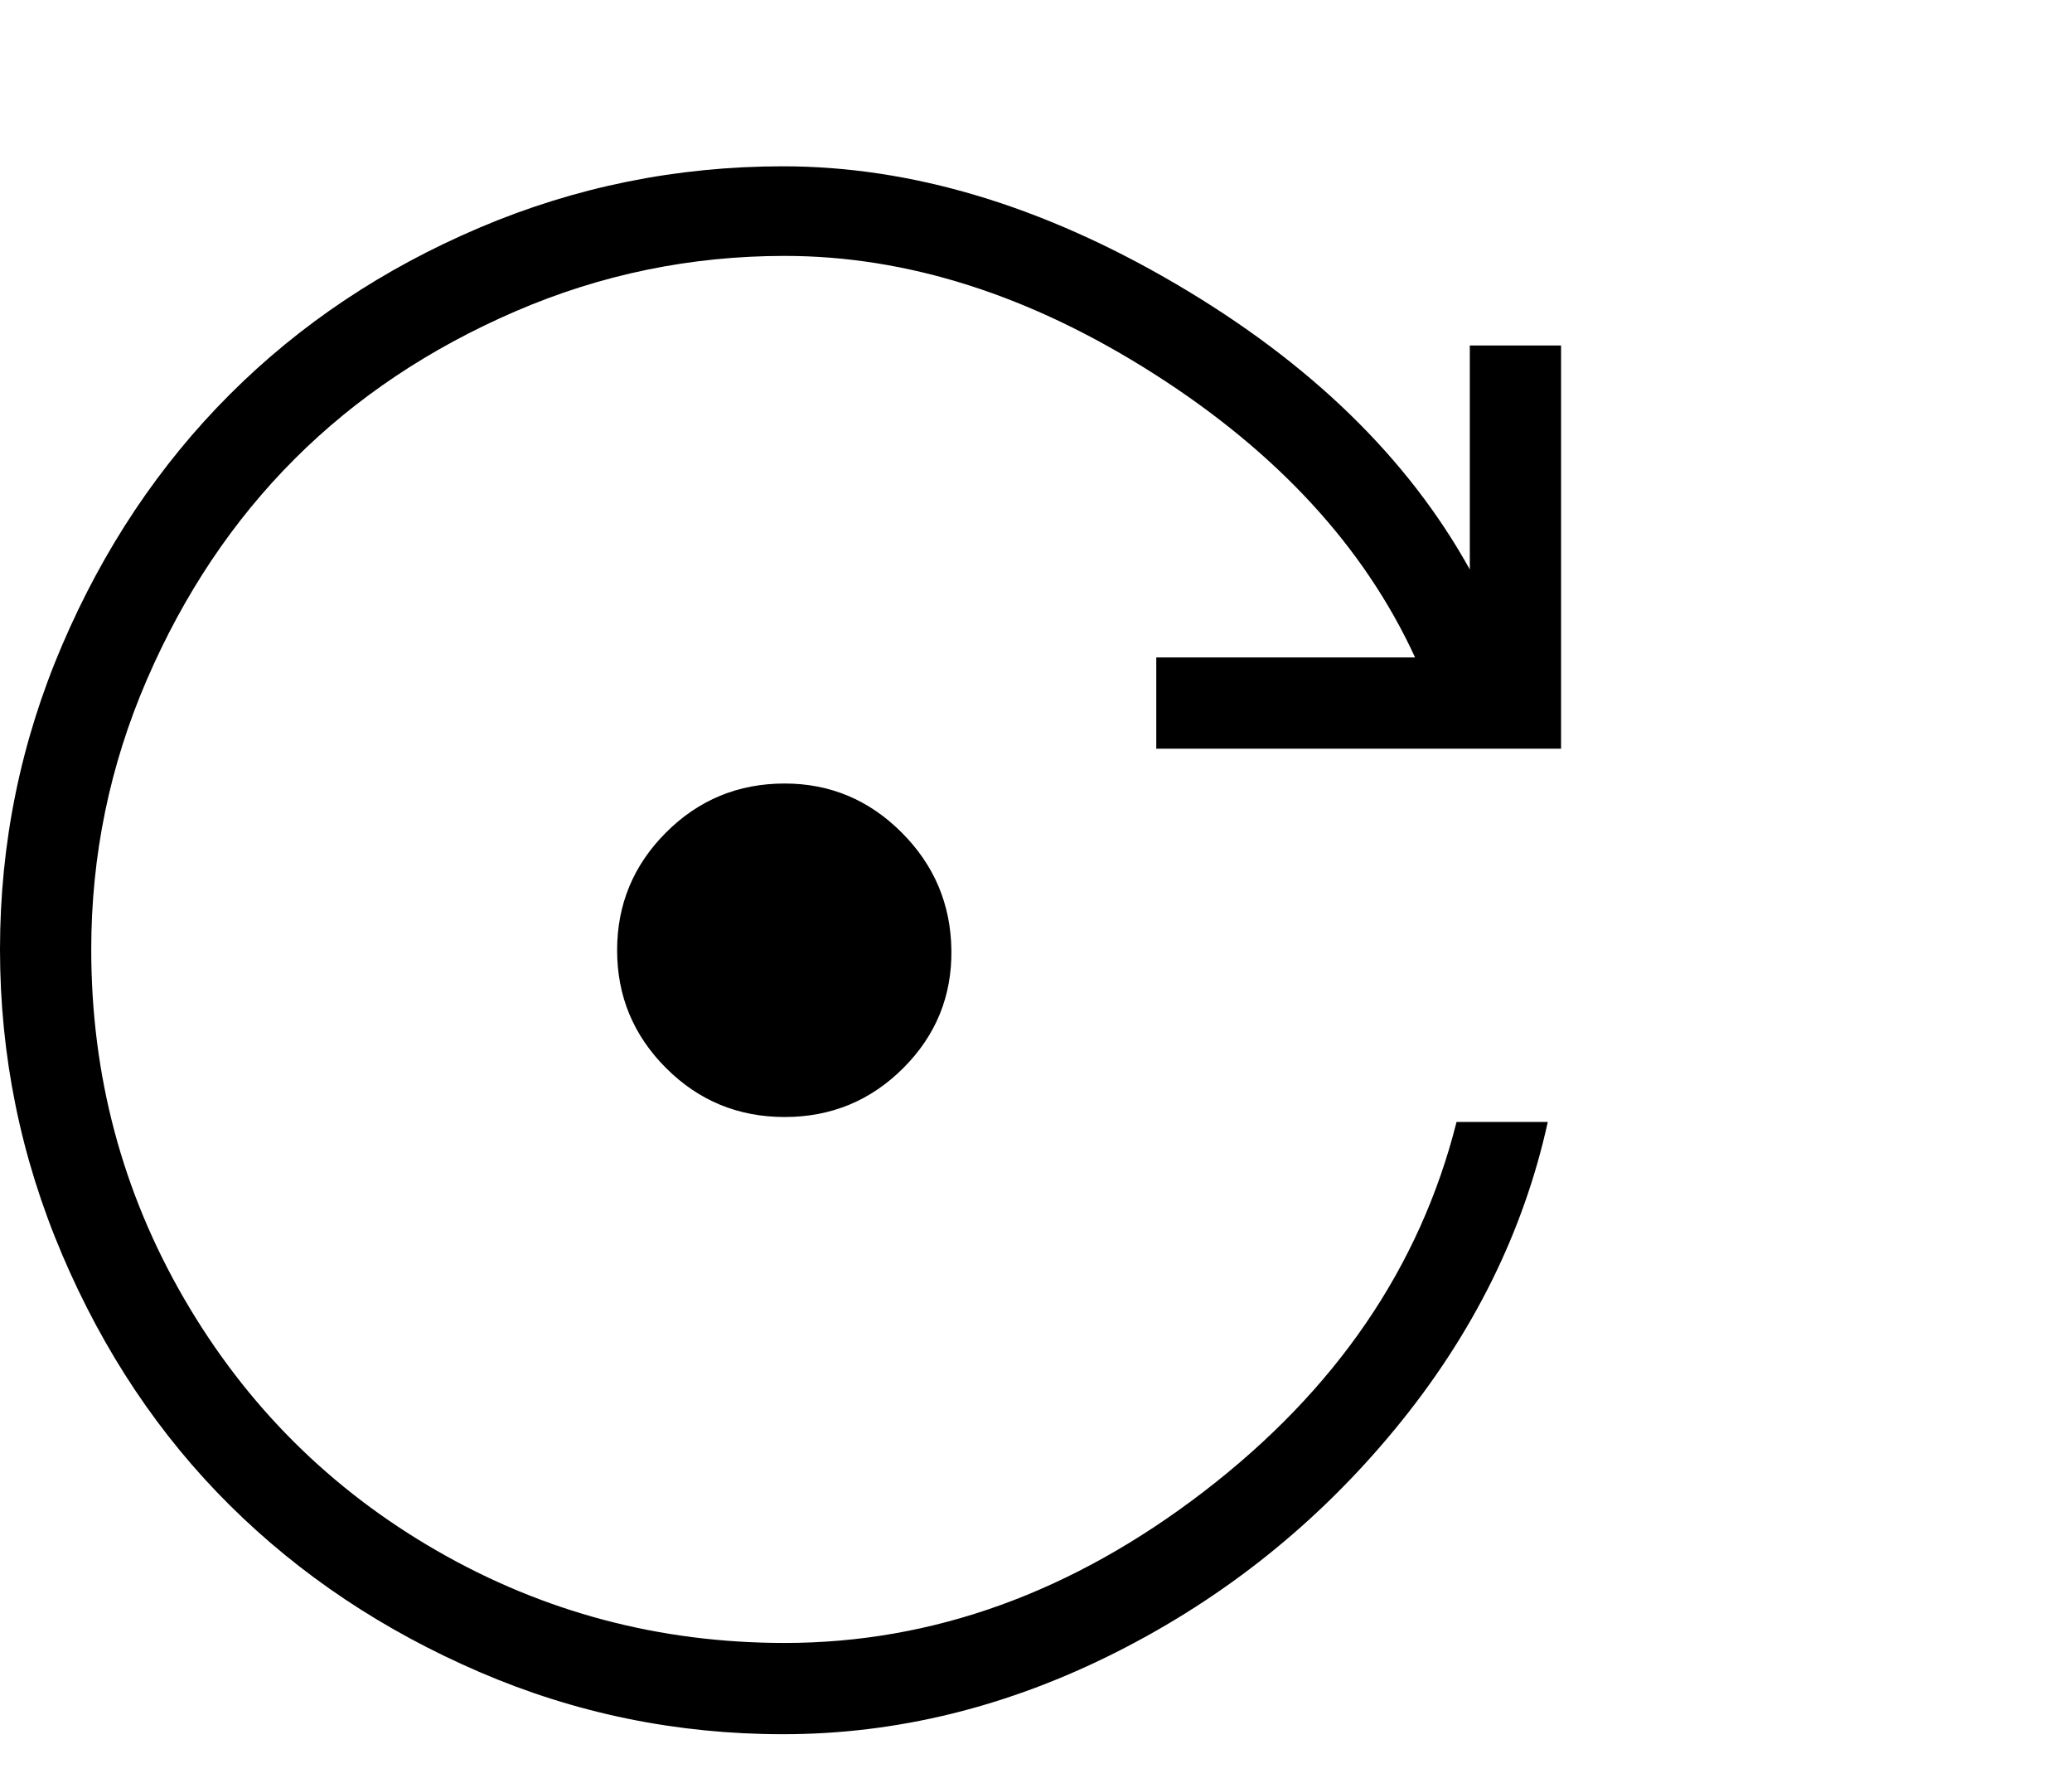
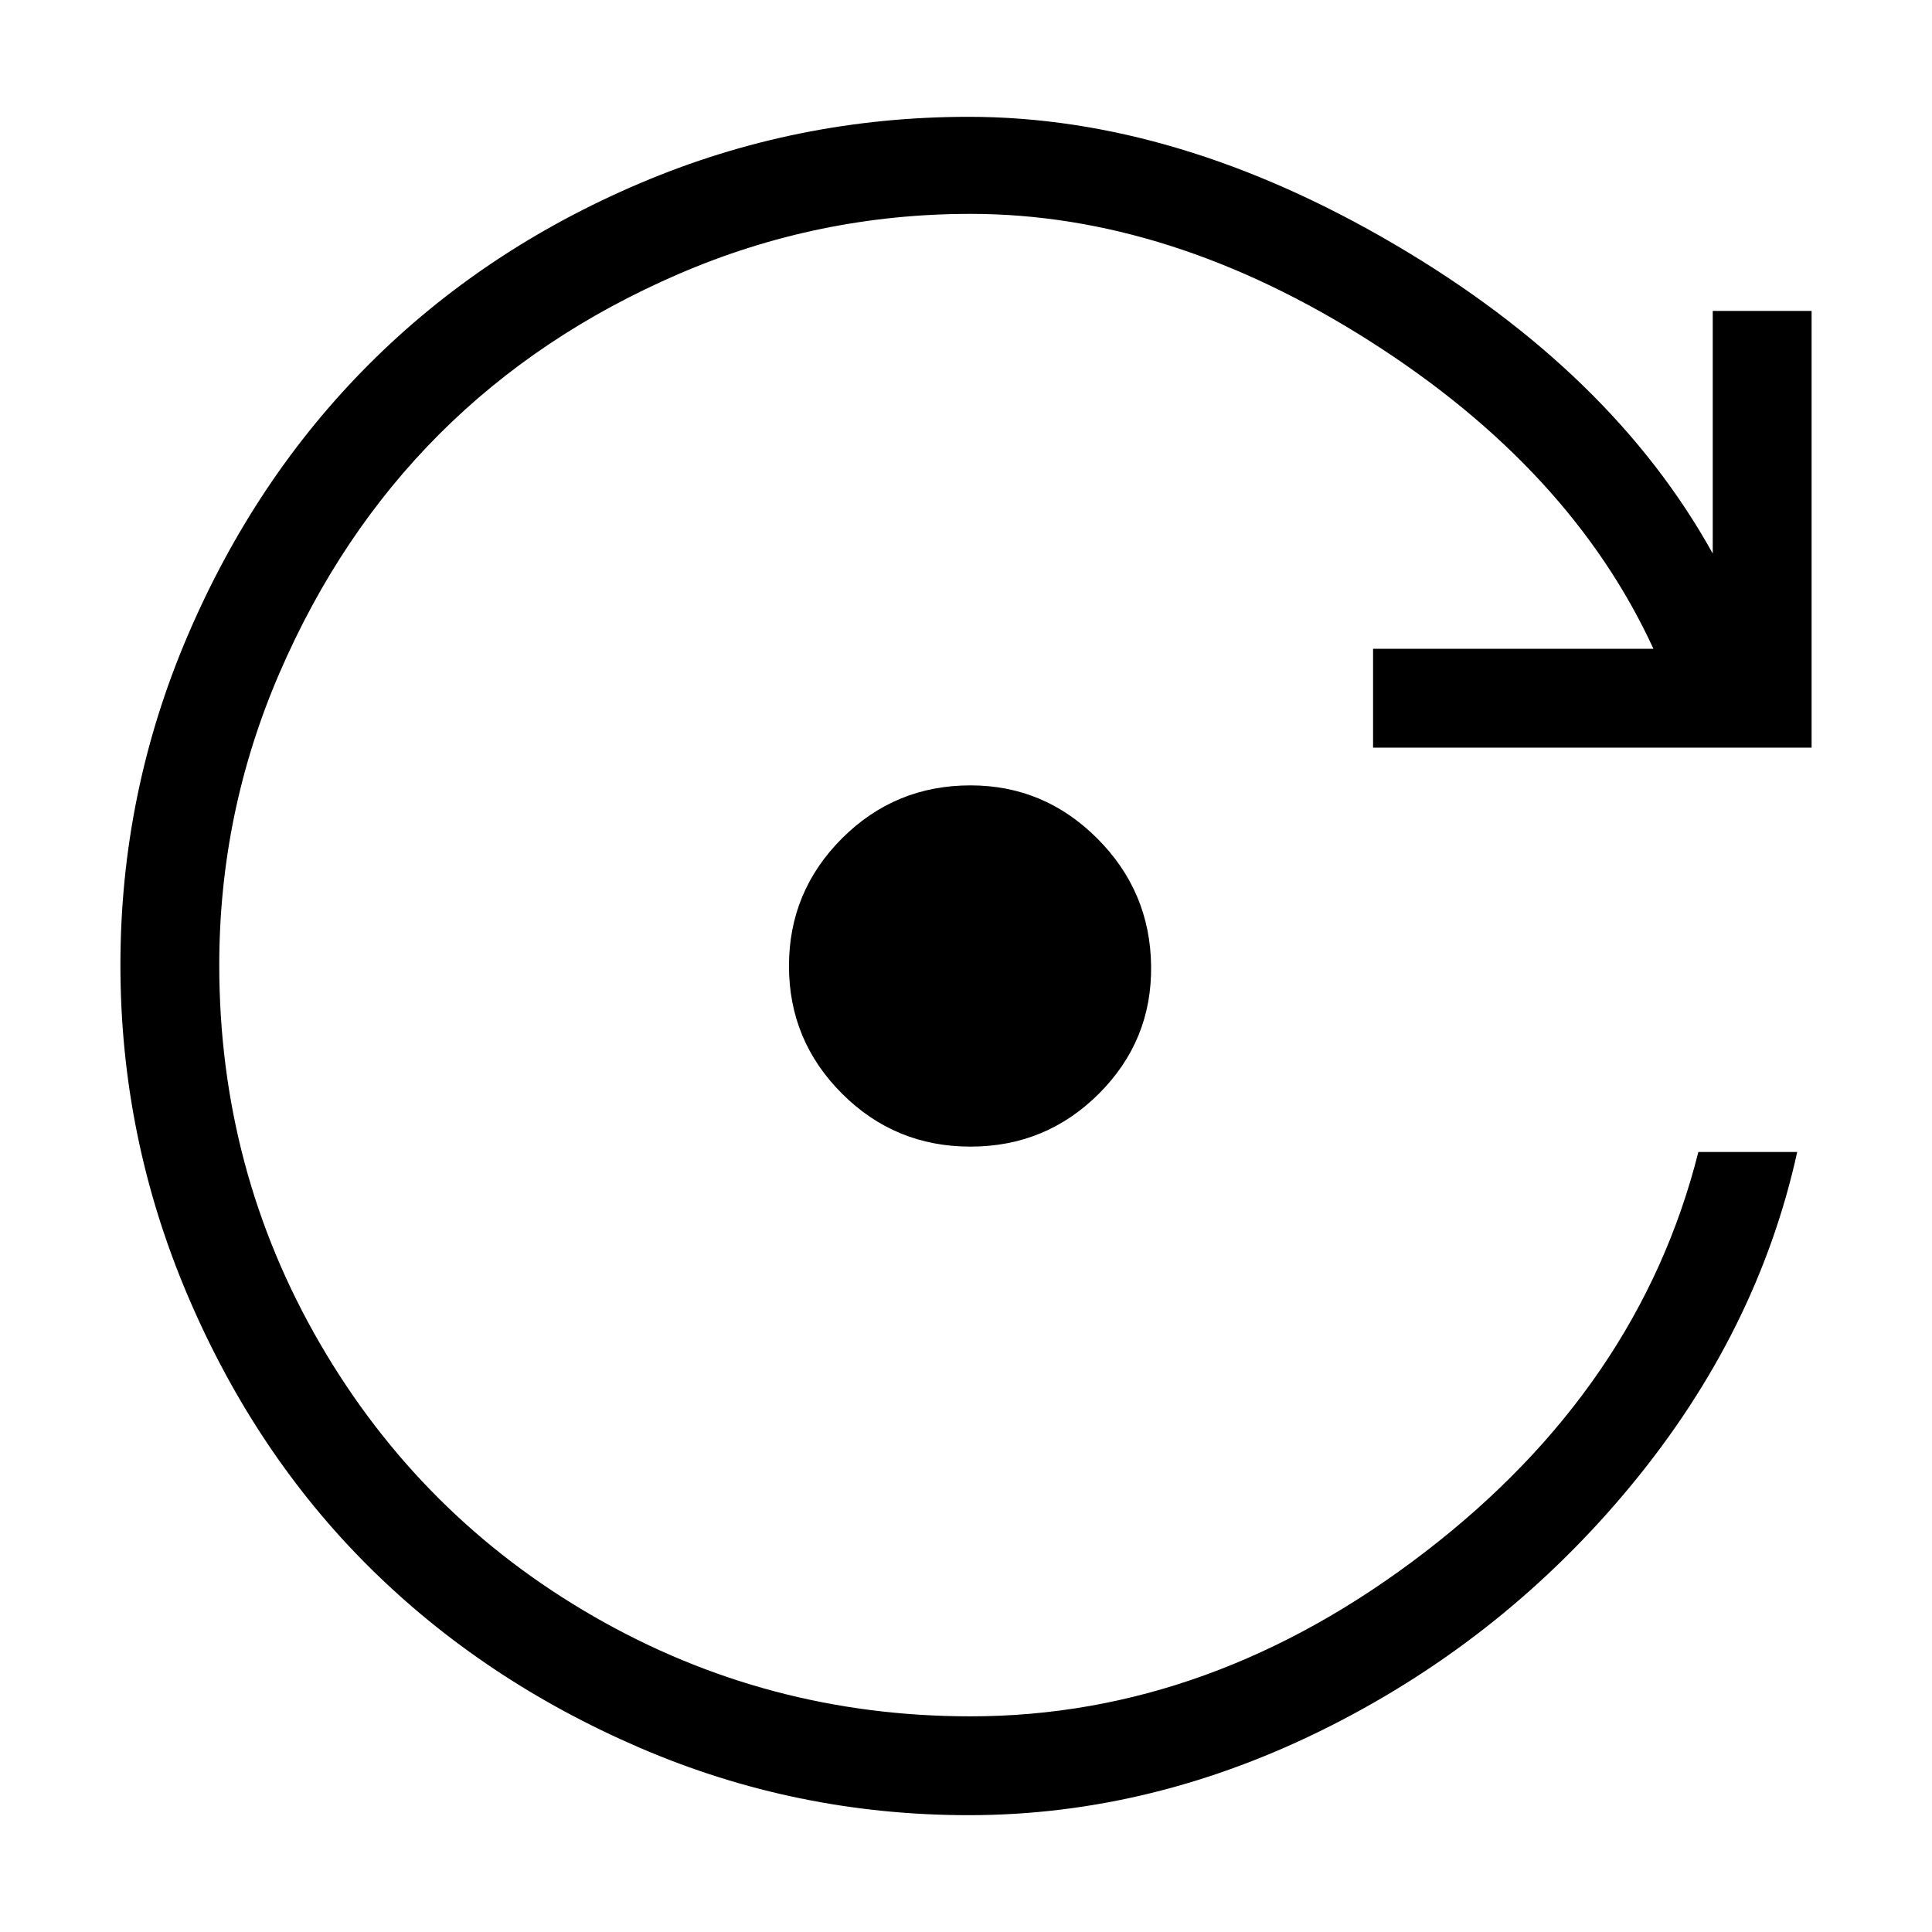
- <svg xmlns="http://www.w3.org/2000/svg" viewBox="0 0 1249 1074.237">
-   <path d="M886 343.237v-135h55v243H697v-55h156q-46-100-157.5-171t-222.5-71q-85 0-162.5 33.5t-133 89q-55.5 55.5-89 133T55 572.237q0 114 56 210.5t152.5 152q96.5 55.5 209.5 55.5 134 0 253-91.5t152-222.5h55q-22 100-92 185t-168 134.5q-98 49.5-201 49.5-96 0-183-37.5t-150.5-100.5q-63.5-63-101-151t-37.5-184q0-96 37.5-183.5t101-151q63.5-63.5 150.5-100.5t183-37q116 0 237 71t177 172zm-413 129q41 0 70.5 29.5t30 71q.5 41.5-29 71t-71.5 29.5q-42 0-71.5-29.5t-29.5-71q0-41.5 29.5-71t71.5-29.5z" />
+ <svg xmlns="http://www.w3.org/2000/svg" width="1075" height="1075" viewBox="0 0 1075 1075" fill="none">
+   <path d="M953 308V173H1008V416H764V361H920C889.333 294.333 836.833 237.333 762.5 190C688.167 142.667 614 119 540 119C483.333 119 429.167 130.167 377.5 152.5C325.833 174.833 281.5 204.5 244.5 241.5C207.5 278.5 177.833 322.833 155.5 374.5C133.167 426.167 122 480.333 122 537C122 613 140.667 683.167 178 747.5C215.333 811.833 266.167 862.5 330.5 899.5C394.833 936.5 464.667 955 540 955C629.333 955 713.667 924.5 793 863.5C872.333 802.5 923 728.333 945 641H1000C985.333 707.667 954.667 769.333 908 826C861.333 882.667 805.333 927.5 740 960.5C674.667 993.5 607.667 1010 539 1010C475 1010 414 997.5 356 972.5C298 947.5 247.833 914 205.5 872C163.167 830 129.5 779.667 104.5 721C79.5 662.333 67 601 67 537C67 473 79.5 411.833 104.5 353.5C129.5 295.167 163.167 244.833 205.5 202.5C247.833 160.167 298 126.667 356 102C414 77.333 475 65 539 65C616.333 65 695.333 88.667 776 136C856.667 183.333 915.667 240.667 953 308ZM540 437C567.333 437 590.833 446.833 610.5 466.5C630.167 486.167 640.167 509.833 640.5 537.5C640.833 565.167 631.167 588.833 611.5 608.5C591.833 628.167 568 638 540 638C512 638 488.167 628.167 468.5 608.5C448.833 588.833 439 565.167 439 537.5C439 509.833 448.833 486.167 468.5 466.5C488.167 446.833 512 437 540 437Z" fill="black" />
</svg>
